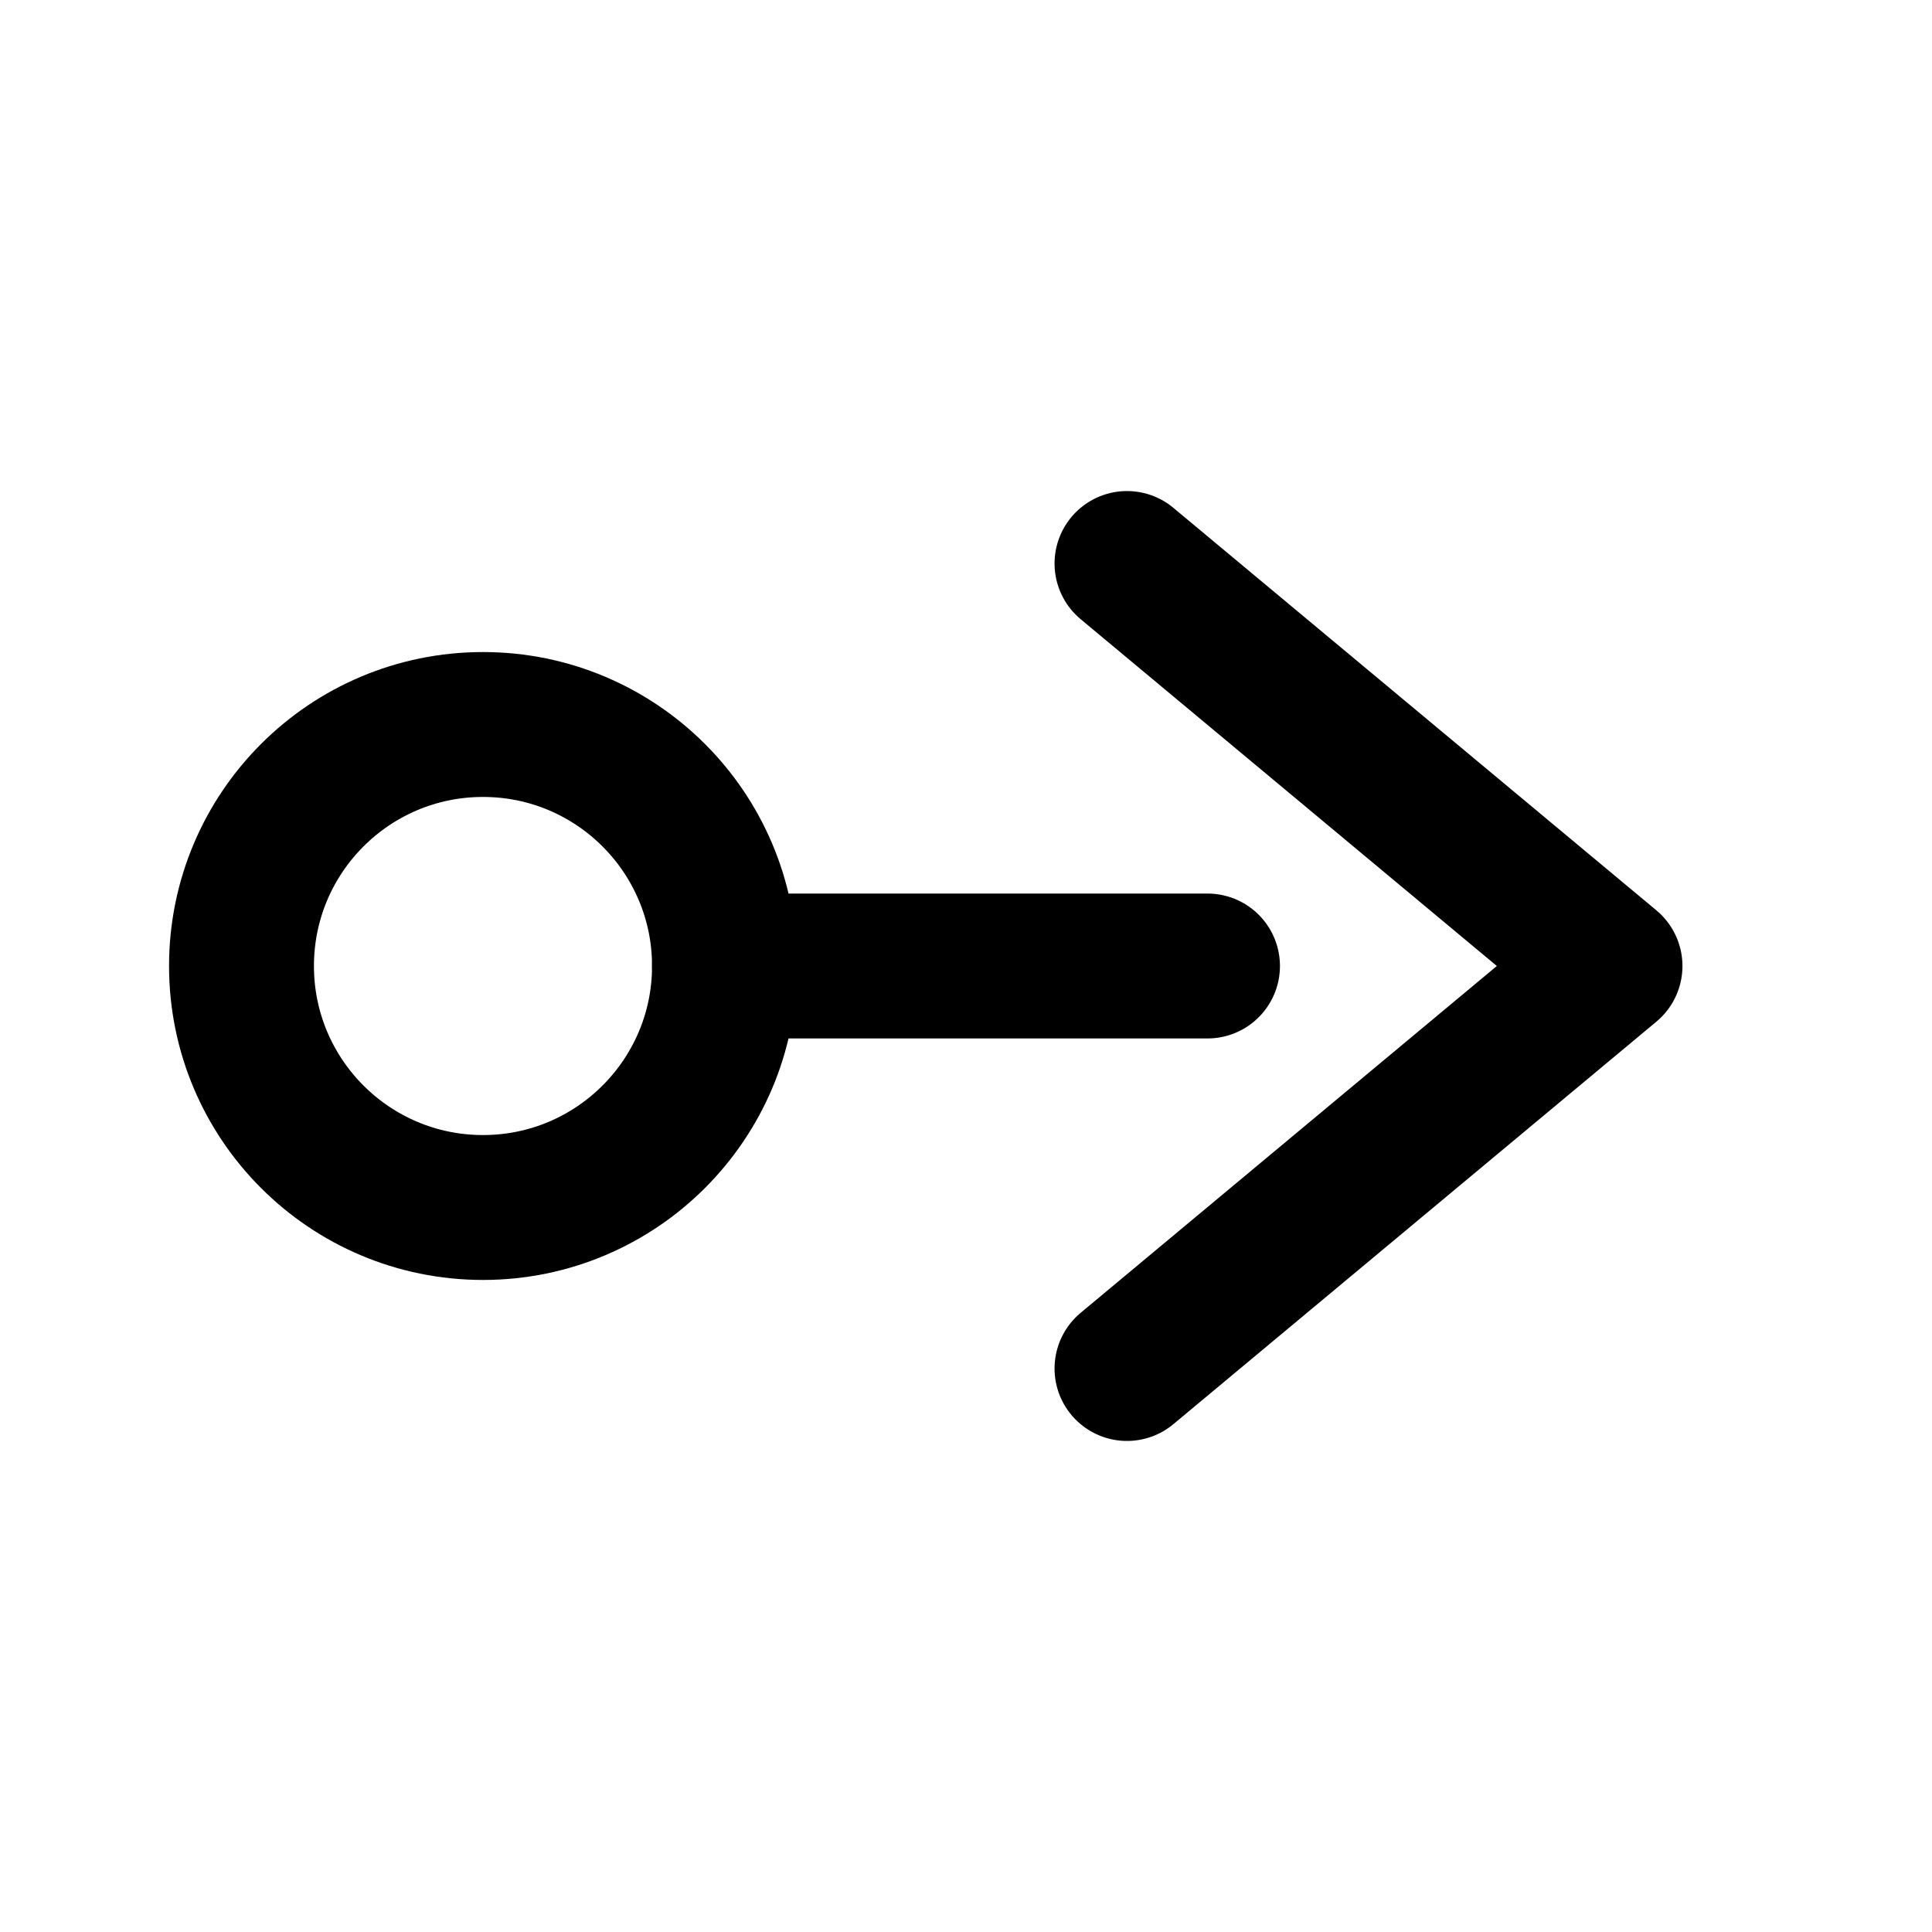
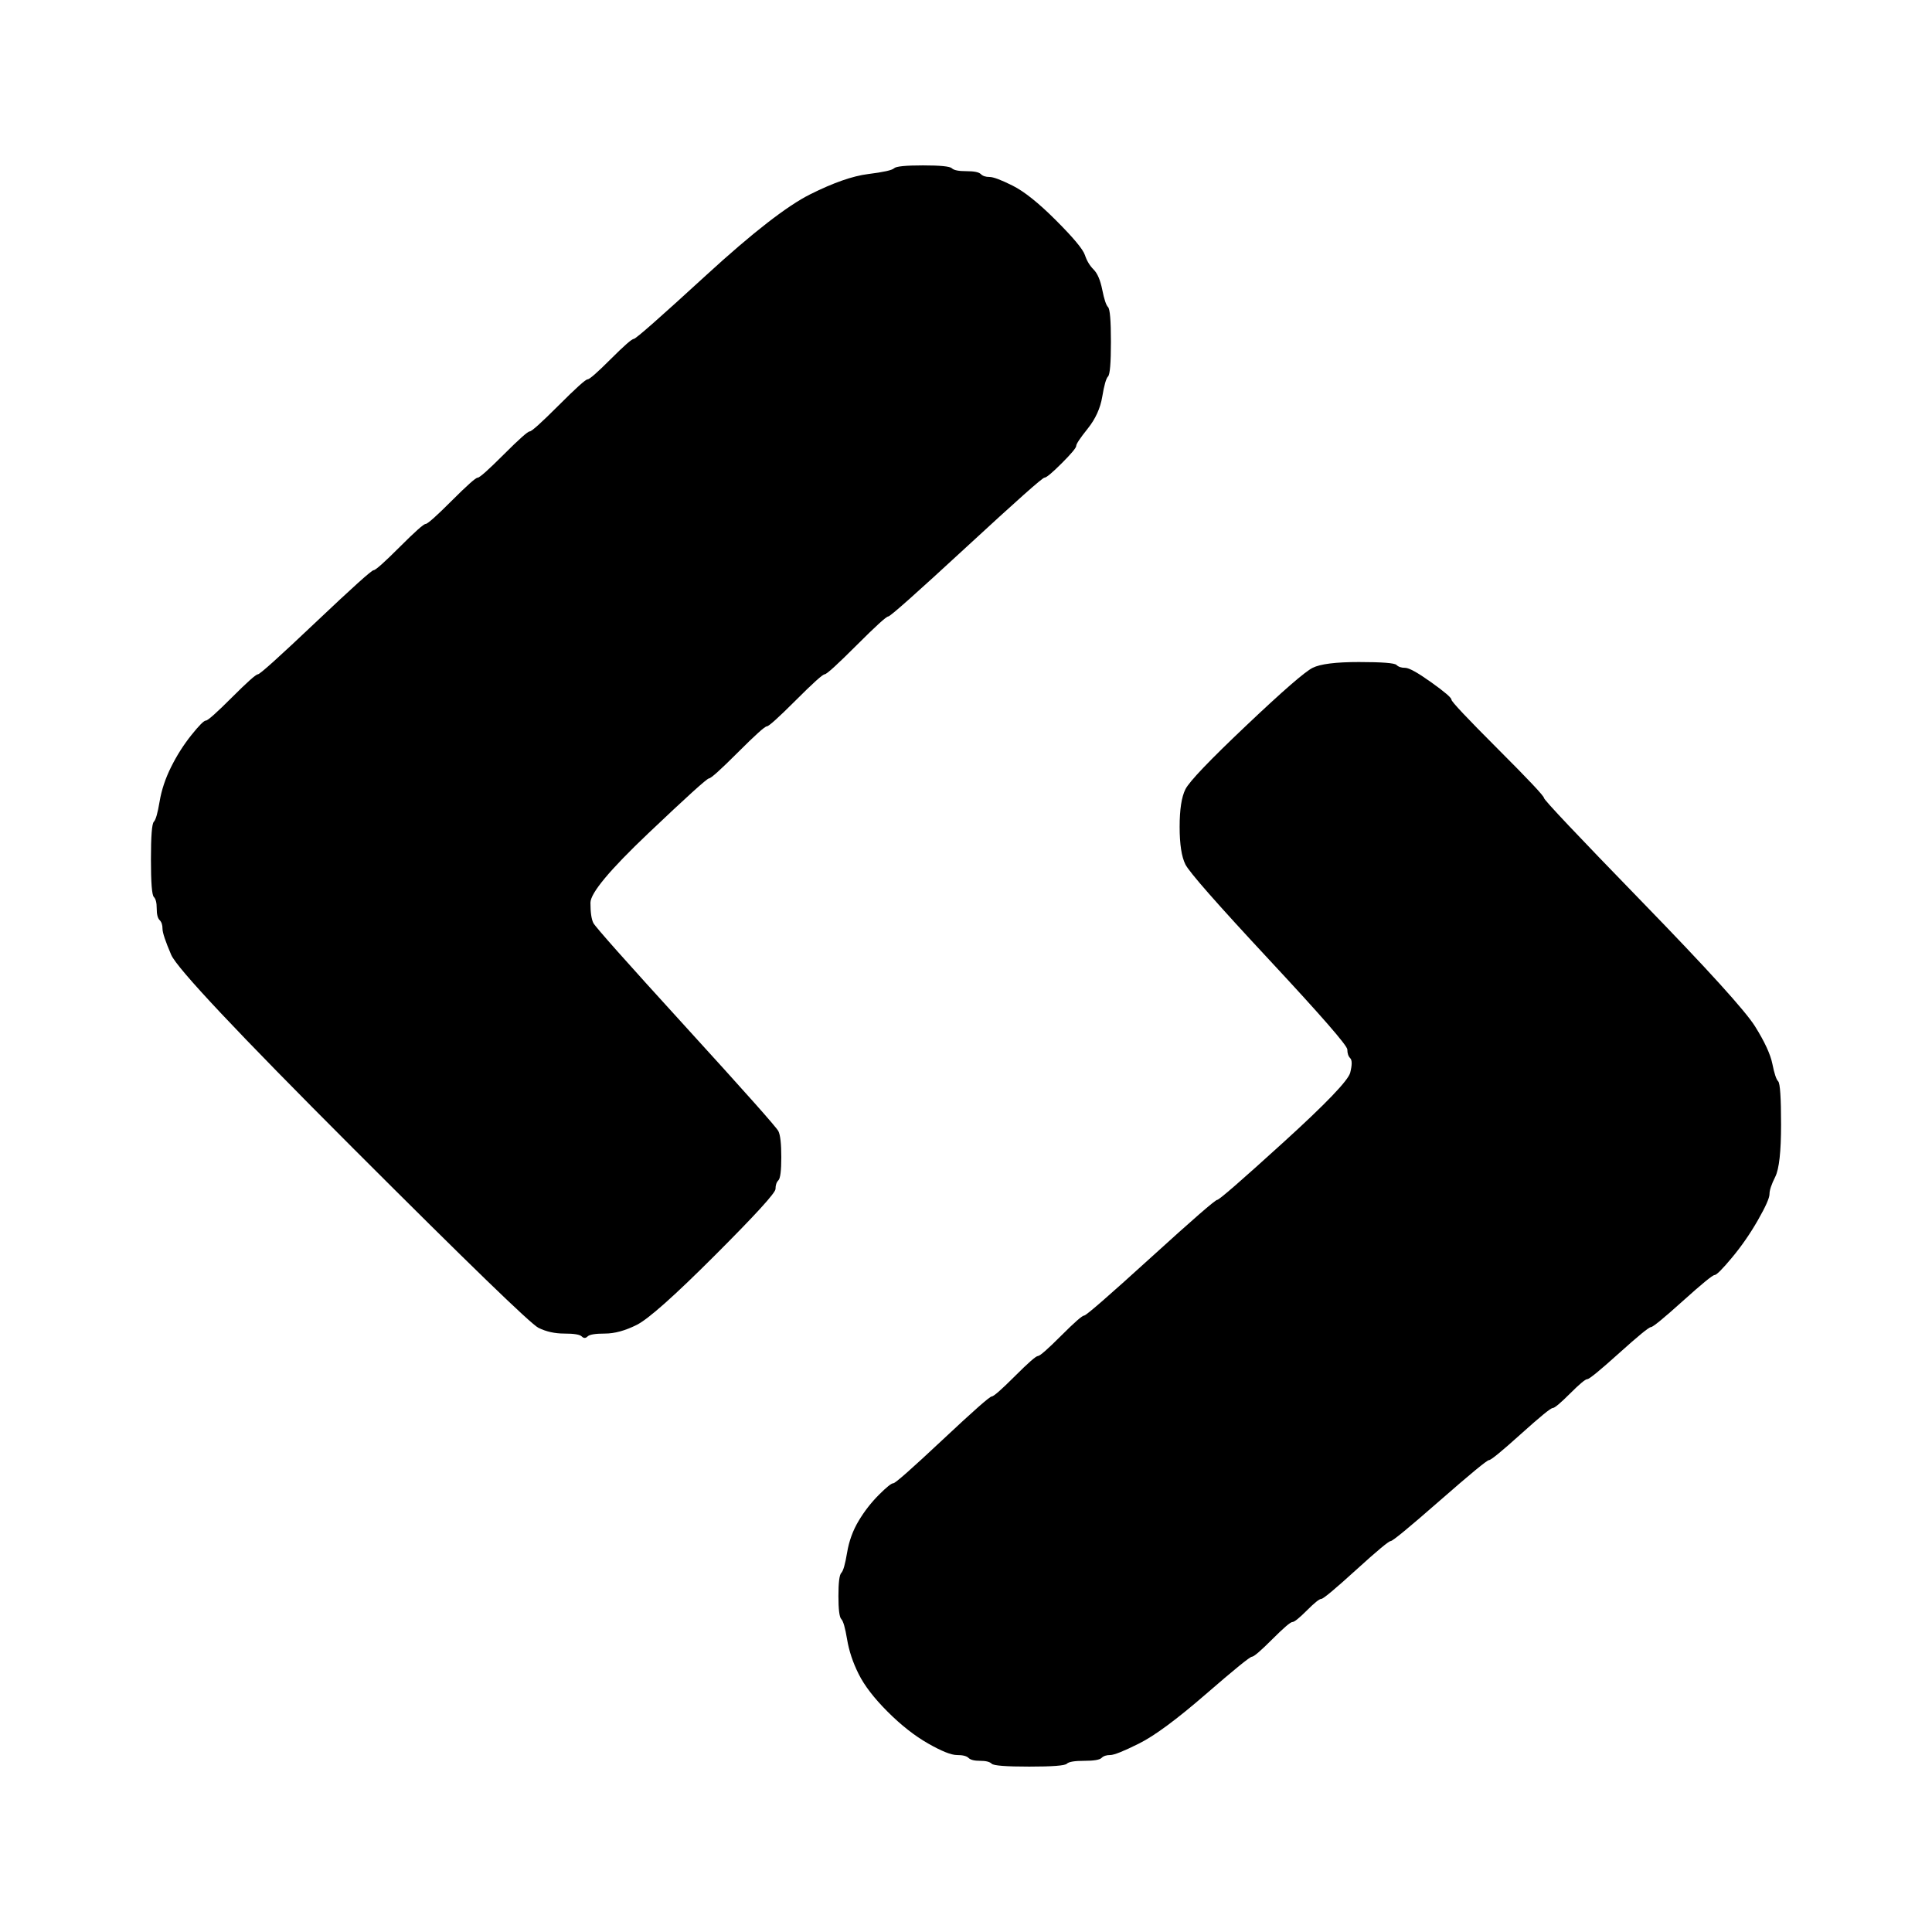
- <svg xmlns="http://www.w3.org/2000/svg" width="24" height="24" viewBox="0 0 24 24" fill="none" stroke="currentColor" stroke-width="1.8" stroke-linecap="round" stroke-linejoin="round">
-   <circle cx="6" cy="12" r="3" />
-   <path d="M9 12h6" />
-   <path d="M14 7l6 5-6 5" />
+ <svg xmlns="http://www.w3.org/2000/svg" width="24" height="24" viewBox="0 0 256 256">
+   <g transform="translate(28 29.9157)" fill="currentColor" fill-rule="evenodd">
+     <path transform="translate(8 8)" d="M 153.640,52.490 Q 150.958,50.575 150.192,50.575 Q 149.425,50.575 149.042,50.192 Q 148.659,49.808 144.061,49.808 Q 139.464,49.808 137.931,50.575 Q 136.398,51.341 129.119,58.238 Q 121.839,65.134 121.073,66.667 Q 120.307,68.199 120.307,71.648 Q 120.307,75.096 121.073,76.628 Q 121.839,78.161 132.184,89.272 Q 142.529,100.383 142.529,101.149 Q 142.529,101.916 142.912,102.299 Q 143.295,102.682 142.912,104.215 Q 142.529,105.747 134.100,113.410 Q 125.670,121.073 125.287,121.073 Q 124.904,121.073 116.475,128.736 Q 108.046,136.398 107.663,136.398 Q 107.280,136.398 104.598,139.080 Q 101.916,141.762 101.533,141.762 Q 101.149,141.762 98.467,144.444 Q 95.785,147.126 95.402,147.126 Q 95.019,147.126 88.889,152.874 Q 82.759,158.621 82.375,158.621 Q 81.992,158.621 80.460,160.153 Q 78.927,161.686 77.778,163.602 Q 76.628,165.517 76.245,167.816 Q 75.862,170.115 75.479,170.498 Q 75.096,170.881 75.096,173.563 Q 75.096,176.245 75.479,176.628 Q 75.862,177.011 76.245,179.310 Q 76.628,181.609 77.778,183.908 Q 78.927,186.207 81.609,188.889 Q 84.291,191.571 86.973,193.103 Q 89.655,194.636 90.805,194.636 Q 91.954,194.636 92.337,195.019 Q 92.720,195.402 93.870,195.402 Q 95.019,195.402 95.402,195.785 Q 95.785,196.169 100.383,196.169 Q 104.981,196.169 105.364,195.785 Q 105.747,195.402 107.663,195.402 Q 109.579,195.402 109.962,195.019 Q 110.345,194.636 111.111,194.636 Q 111.877,194.636 114.943,193.103 Q 118.008,191.571 123.755,186.590 Q 129.502,181.609 129.885,181.609 Q 130.268,181.609 132.567,179.310 Q 134.866,177.011 135.249,177.011 Q 135.632,177.011 137.165,175.479 Q 138.697,173.946 139.080,173.946 Q 139.464,173.946 143.678,170.115 Q 147.893,166.284 148.276,166.284 Q 148.659,166.284 154.789,160.920 Q 160.920,155.556 161.303,155.556 Q 161.686,155.556 165.517,152.107 Q 169.349,148.659 169.732,148.659 Q 170.115,148.659 172.031,146.743 Q 173.946,144.828 174.330,144.828 Q 174.713,144.828 178.544,141.379 Q 182.375,137.931 182.759,137.931 Q 183.142,137.931 186.973,134.483 Q 190.805,131.034 191.188,131.034 Q 191.571,131.034 193.487,128.736 Q 195.402,126.437 196.935,123.755 Q 198.467,121.073 198.467,120.307 Q 198.467,119.540 199.234,118.008 Q 200.000,116.475 200.000,111.111 Q 200.000,105.747 199.617,105.364 Q 199.234,104.981 198.851,103.065 Q 198.467,101.149 196.552,98.084 Q 194.636,95.019 181.609,81.609 Q 168.582,68.199 168.582,67.816 Q 168.582,67.433 162.452,61.303 Q 156.322,55.172 156.322,54.789 Q 156.322,54.406 153.640,52.490 Z" />
+     <path transform="translate(-8 -8)" d="M 114.176,2.682 Q 111.877,1.533 111.111,1.533 Q 110.345,1.533 109.962,1.149 Q 109.579,0.766 108.046,0.766 Q 106.513,0.766 106.130,0.383 Q 105.747,0.000 102.299,0.000 Q 98.851,0.000 98.467,0.383 Q 98.084,0.766 95.019,1.149 Q 91.954,1.533 87.356,3.831 Q 82.759,6.130 73.563,14.559 Q 64.368,22.989 63.985,22.989 Q 63.602,22.989 60.920,25.670 Q 58.238,28.352 57.854,28.352 Q 57.471,28.352 54.023,31.801 Q 50.575,35.249 50.192,35.249 Q 49.808,35.249 46.743,38.314 Q 43.678,41.379 43.295,41.379 Q 42.912,41.379 39.847,44.444 Q 36.782,47.510 36.398,47.510 Q 36.015,47.510 32.950,50.575 Q 29.885,53.640 29.502,53.640 Q 29.119,53.640 21.839,60.536 Q 14.559,67.433 14.176,67.433 Q 13.793,67.433 10.728,70.498 Q 7.663,73.563 7.280,73.563 Q 6.897,73.563 5.364,75.479 Q 3.831,77.395 2.682,79.693 Q 1.533,81.992 1.149,84.291 Q 0.766,86.590 0.383,86.973 Q 0.000,87.356 0.000,91.954 Q 0.000,96.552 0.383,96.935 Q 0.766,97.318 0.766,98.467 Q 0.766,99.617 1.149,100.000 Q 1.533,100.383 1.533,101.149 Q 1.533,101.916 2.682,104.598 Q 3.831,107.280 26.820,130.268 Q 49.808,153.257 51.341,154.023 Q 52.874,154.789 54.789,154.789 Q 56.705,154.789 57.088,155.172 Q 57.471,155.556 57.854,155.172 Q 58.238,154.789 60.153,154.789 Q 62.069,154.789 64.368,153.640 Q 66.667,152.490 74.713,144.444 Q 82.759,136.398 82.759,135.632 Q 82.759,134.866 83.142,134.483 Q 83.525,134.100 83.525,131.418 Q 83.525,128.736 83.142,127.969 Q 82.759,127.203 70.881,114.176 Q 59.004,101.149 58.621,100.383 Q 58.238,99.617 58.238,97.701 Q 58.238,95.785 65.900,88.506 Q 73.563,81.226 73.946,81.226 Q 74.330,81.226 77.778,77.778 Q 81.226,74.330 81.609,74.330 Q 81.992,74.330 85.441,70.881 Q 88.889,67.433 89.272,67.433 Q 89.655,67.433 93.487,63.602 Q 97.318,59.770 97.701,59.770 Q 98.084,59.770 108.046,50.575 Q 118.008,41.379 118.391,41.379 Q 118.774,41.379 120.690,39.464 Q 122.605,37.548 122.605,37.165 Q 122.605,36.782 124.138,34.866 Q 125.670,32.950 126.054,30.651 Q 126.437,28.352 126.820,27.969 Q 127.203,27.586 127.203,23.372 Q 127.203,19.157 126.820,18.774 Q 126.437,18.391 126.054,16.475 Q 125.670,14.559 124.904,13.793 Q 124.138,13.027 123.755,11.877 Q 123.372,10.728 119.923,7.280 Q 116.475,3.831 114.176,2.682 Z" />
+   </g>
</svg>
